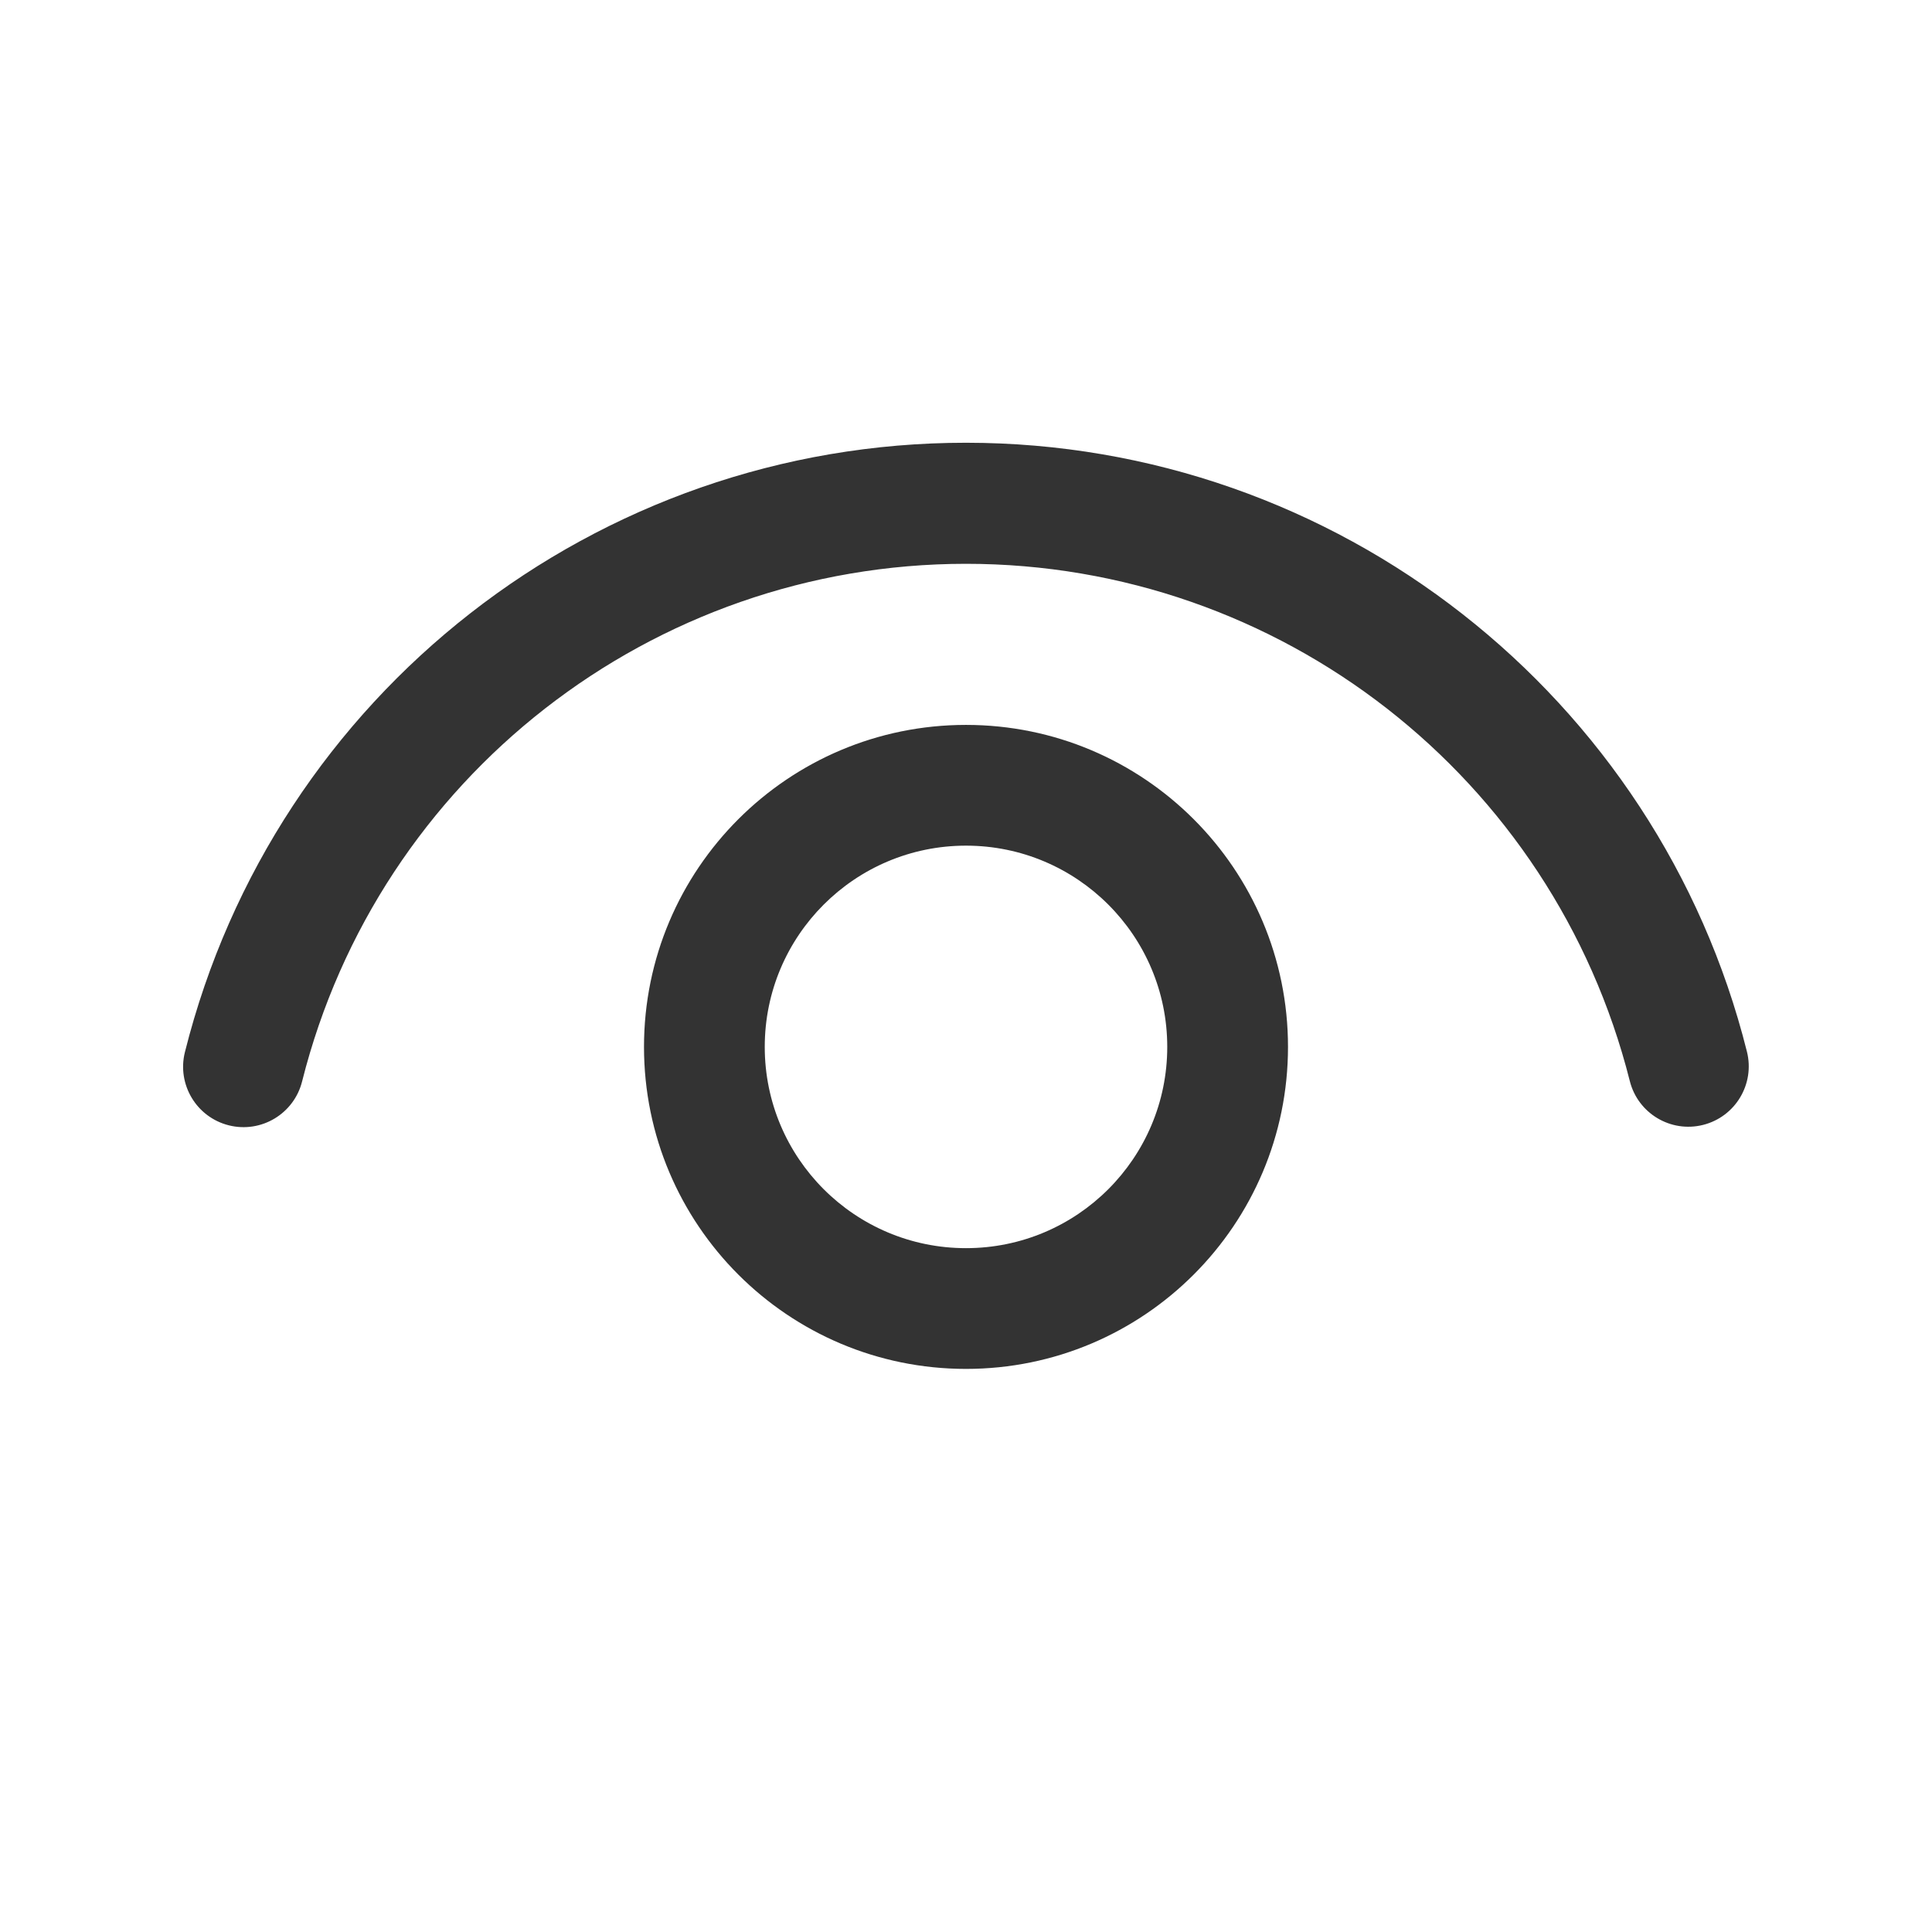
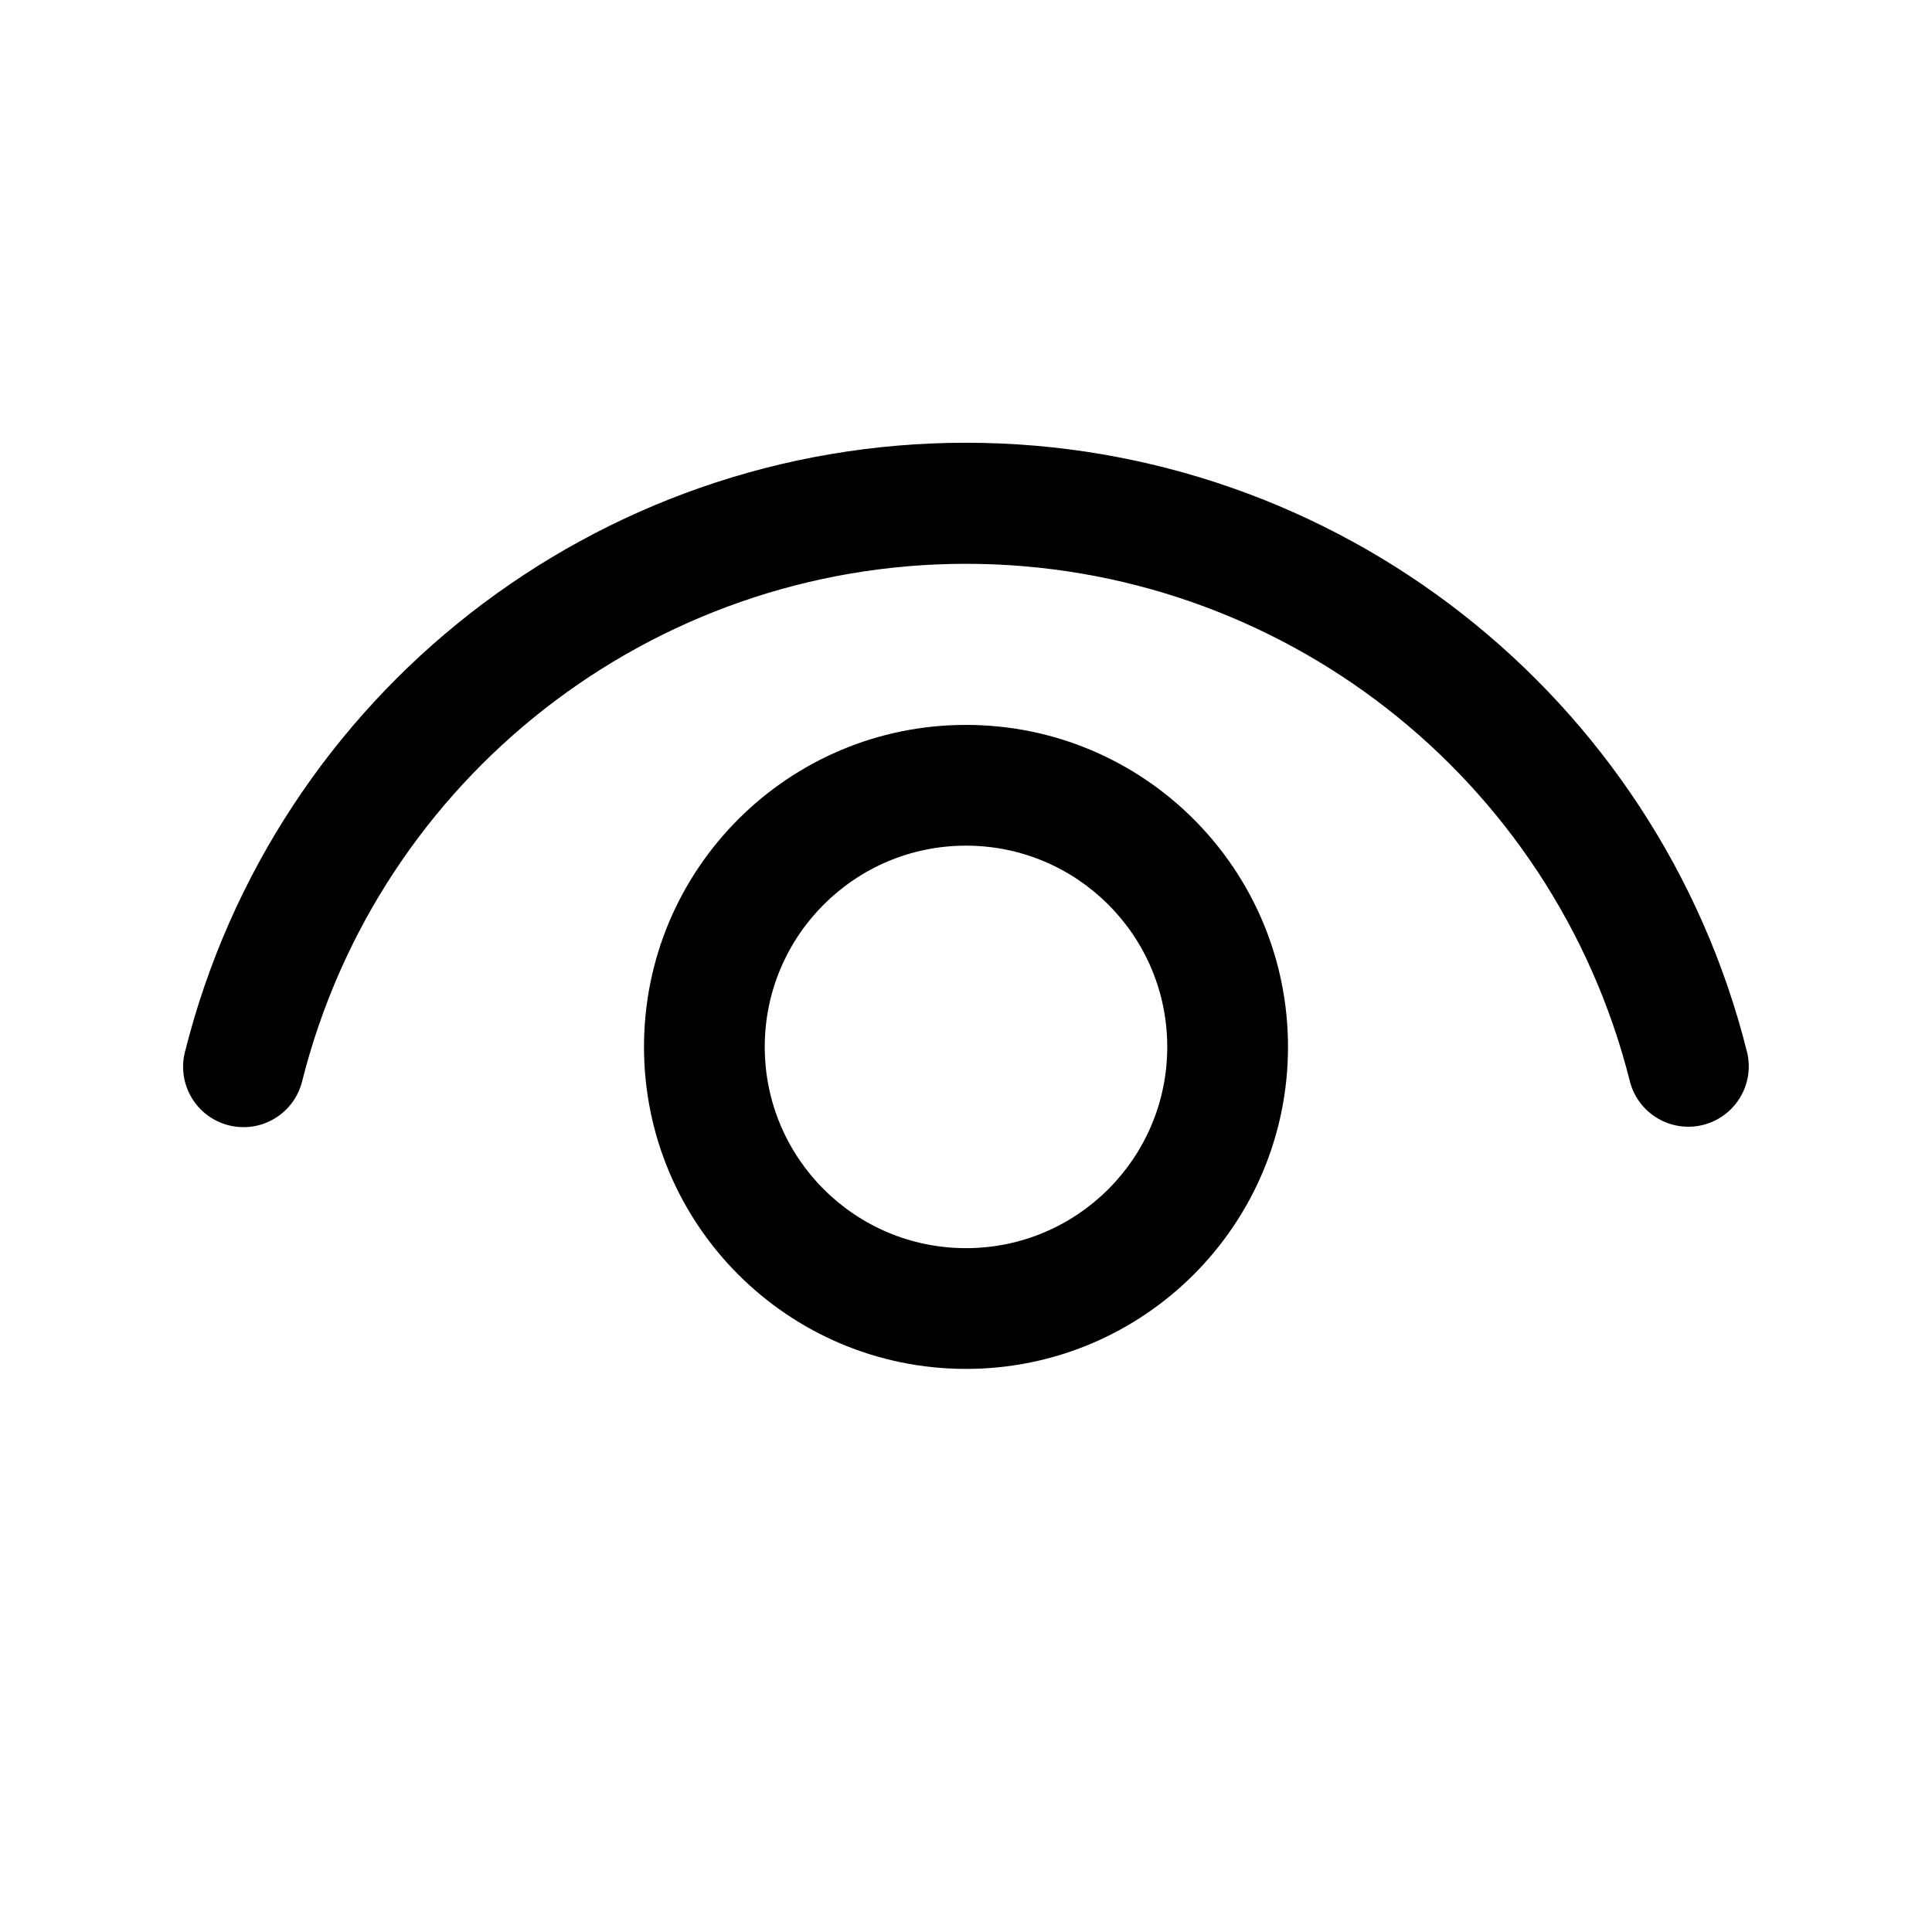
<svg xmlns="http://www.w3.org/2000/svg" width="24" height="24" viewBox="0 0 24 24">
-   <path fill="#333333" d="M12 9.005a4 4 0 1 1 0 8a4 4 0 0 1 0-8m0 1.5a2.5 2.5 0 1 0 0 5a2.5 2.5 0 0 0 0-5M12 5.5c4.613 0 8.596 3.15 9.701 7.564a.75.75 0 1 1-1.455.365a8.504 8.504 0 0 0-16.493.004a.75.75 0 0 1-1.456-.363A10 10 0 0 1 12 5.5" />
+   <path fill="currentColor" d="M12 9.005a4 4 0 1 1 0 8a4 4 0 0 1 0-8m0 1.5a2.5 2.5 0 1 0 0 5a2.5 2.5 0 0 0 0-5M12 5.5c4.613 0 8.596 3.15 9.701 7.564a.75.75 0 1 1-1.455.365a8.504 8.504 0 0 0-16.493.004a.75.75 0 0 1-1.456-.363A10 10 0 0 1 12 5.5" />
</svg>
